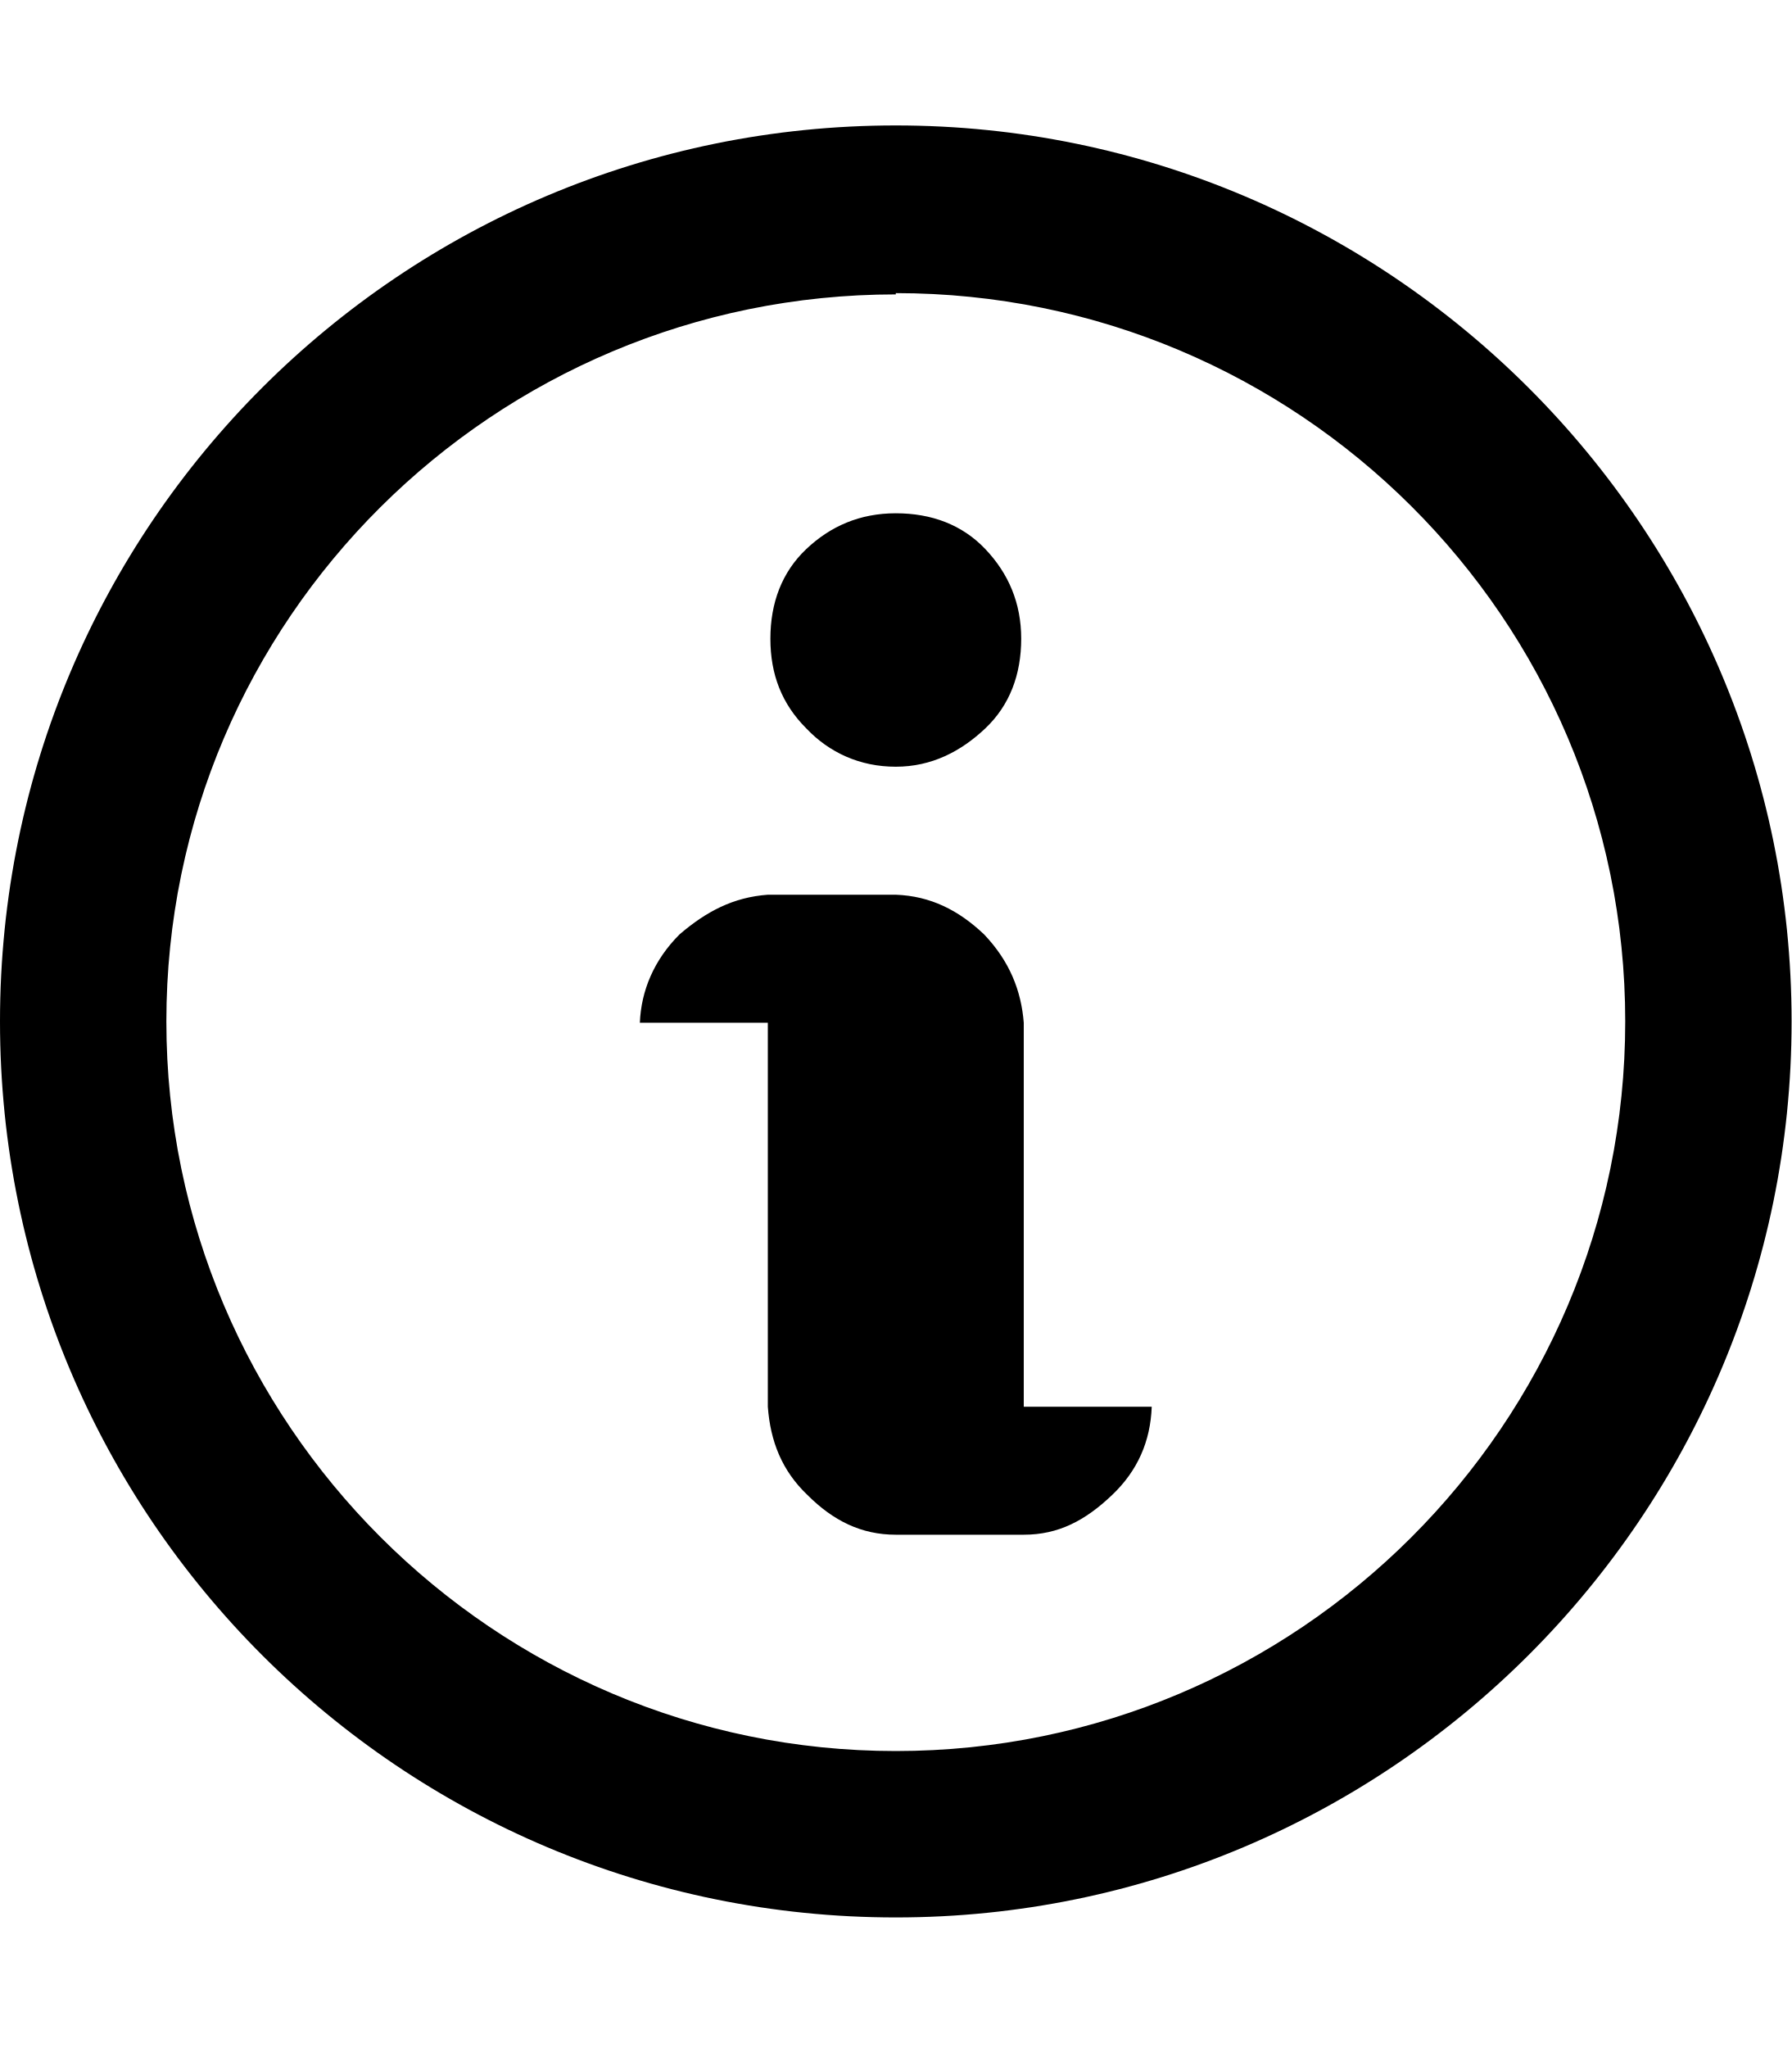
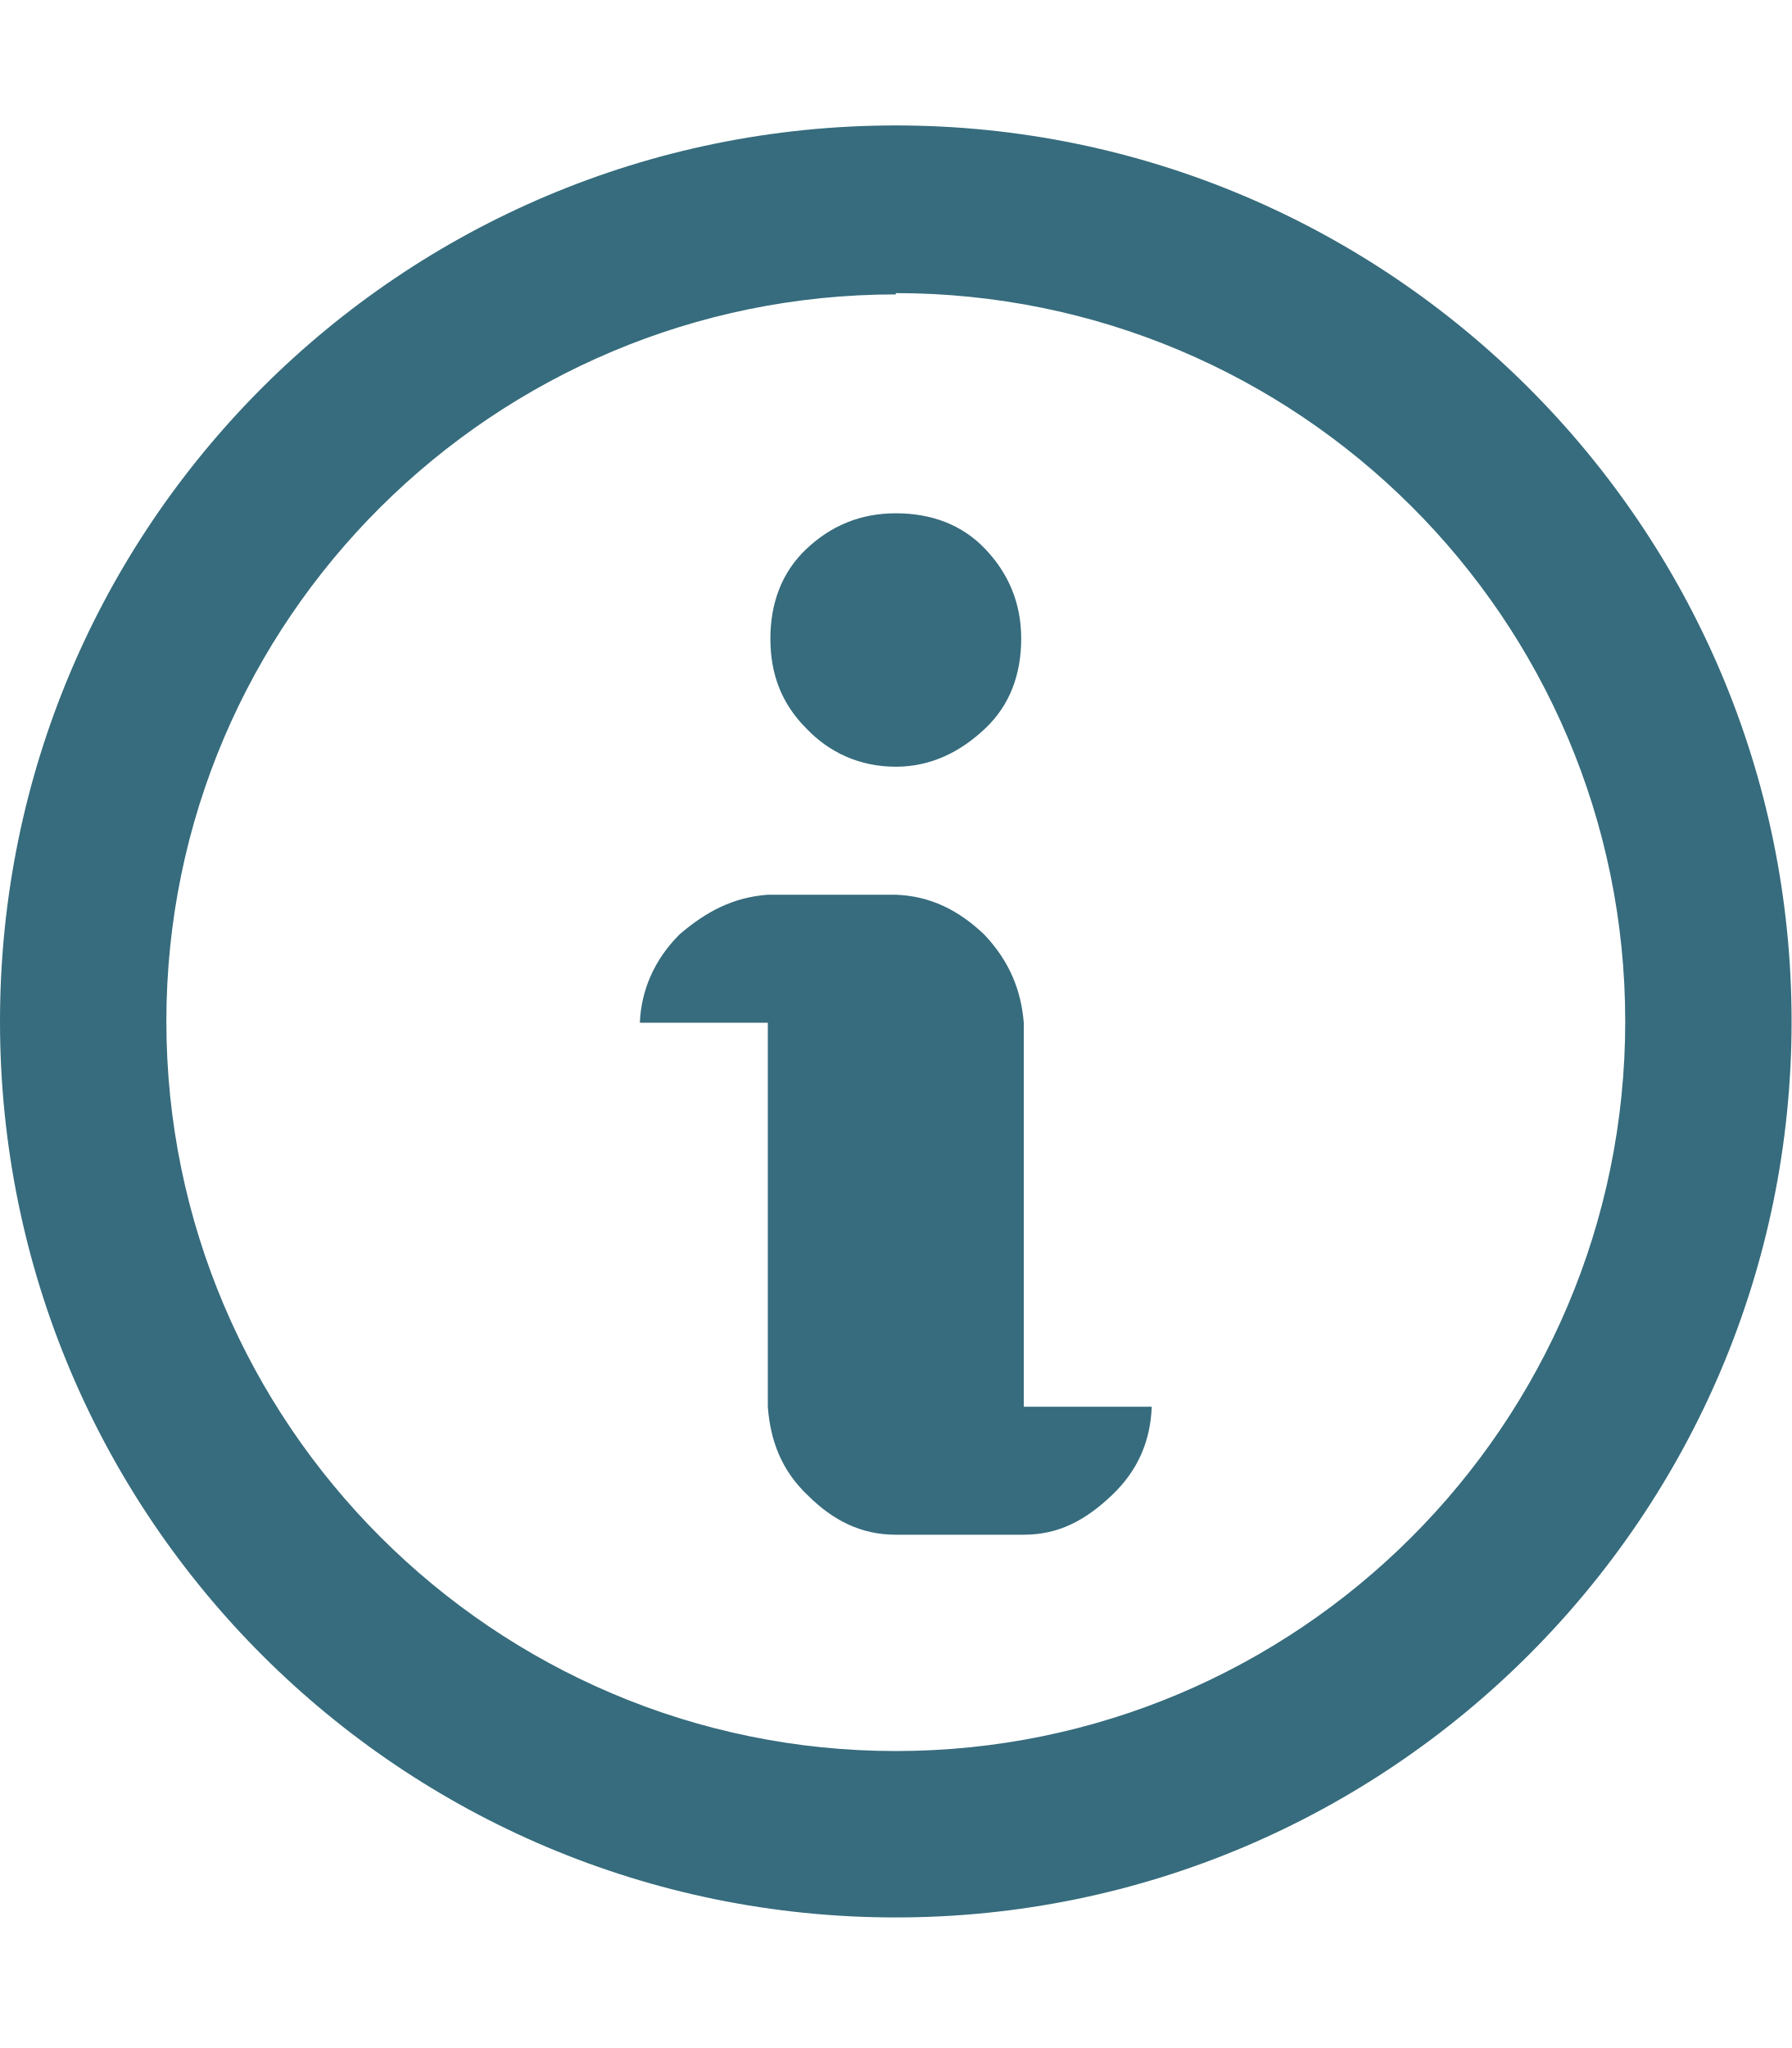
<svg xmlns="http://www.w3.org/2000/svg" width="14px" height="16px" viewBox="0 0 14 16" version="1.1">
  <defs />
  <g id="Octicons" stroke="none" stroke-width="1" fill="none" fill-rule="evenodd">
-     <g id="info" fill="#000000">
+     <g id="info" fill="#366c7d">
      <path d="M6.3,5.69 C6.11,5.5 6.02,5.27 6.02,4.99 C6.02,4.71 6.11,4.47 6.3,4.29 C6.49,4.11 6.72,4.01 7,4.01 C7.28,4.01 7.52,4.1 7.7,4.29 C7.88,4.48 7.98,4.71 7.98,4.99 C7.98,5.27 7.89,5.51 7.7,5.69 C7.51,5.87 7.28,5.99 7,5.99 C6.72,5.99 6.48,5.88 6.3,5.69 L6.3,5.69 Z M8,7.99 C7.98,7.74 7.89,7.51 7.69,7.3 C7.49,7.11 7.27,7 7,6.99 L6,6.99 C5.73,7.01 5.52,7.12 5.31,7.3 C5.11,7.5 5.01,7.74 5,7.99 L6,7.99 L6,10.99 C6.02,11.26 6.11,11.49 6.31,11.68 C6.51,11.88 6.73,11.99 7,11.99 L8,11.99 C8.27,11.99 8.48,11.88 8.69,11.68 C8.89,11.49 8.99,11.26 9,10.99 L8,10.99 L8,7.98 L8,7.99 Z M7,2.3 C3.86,2.3 1.3,4.84 1.3,7.98 C1.3,11.12 3.86,13.68 7,13.68 C10.14,13.68 12.7,11.13 12.7,7.98 C12.7,4.83 10.14,2.29 7,2.29 L7,2.3 Z M7,0.98 C10.86,0.98 14,4.12 14,7.98 C14,11.84 10.86,14.98 7,14.98 C3.14,14.98 0,11.86 0,7.98 C0,4.1 3.14,0.98 7,0.98 L7,0.98 Z" id="Shape" />
    </g>
  </g>
</svg>
